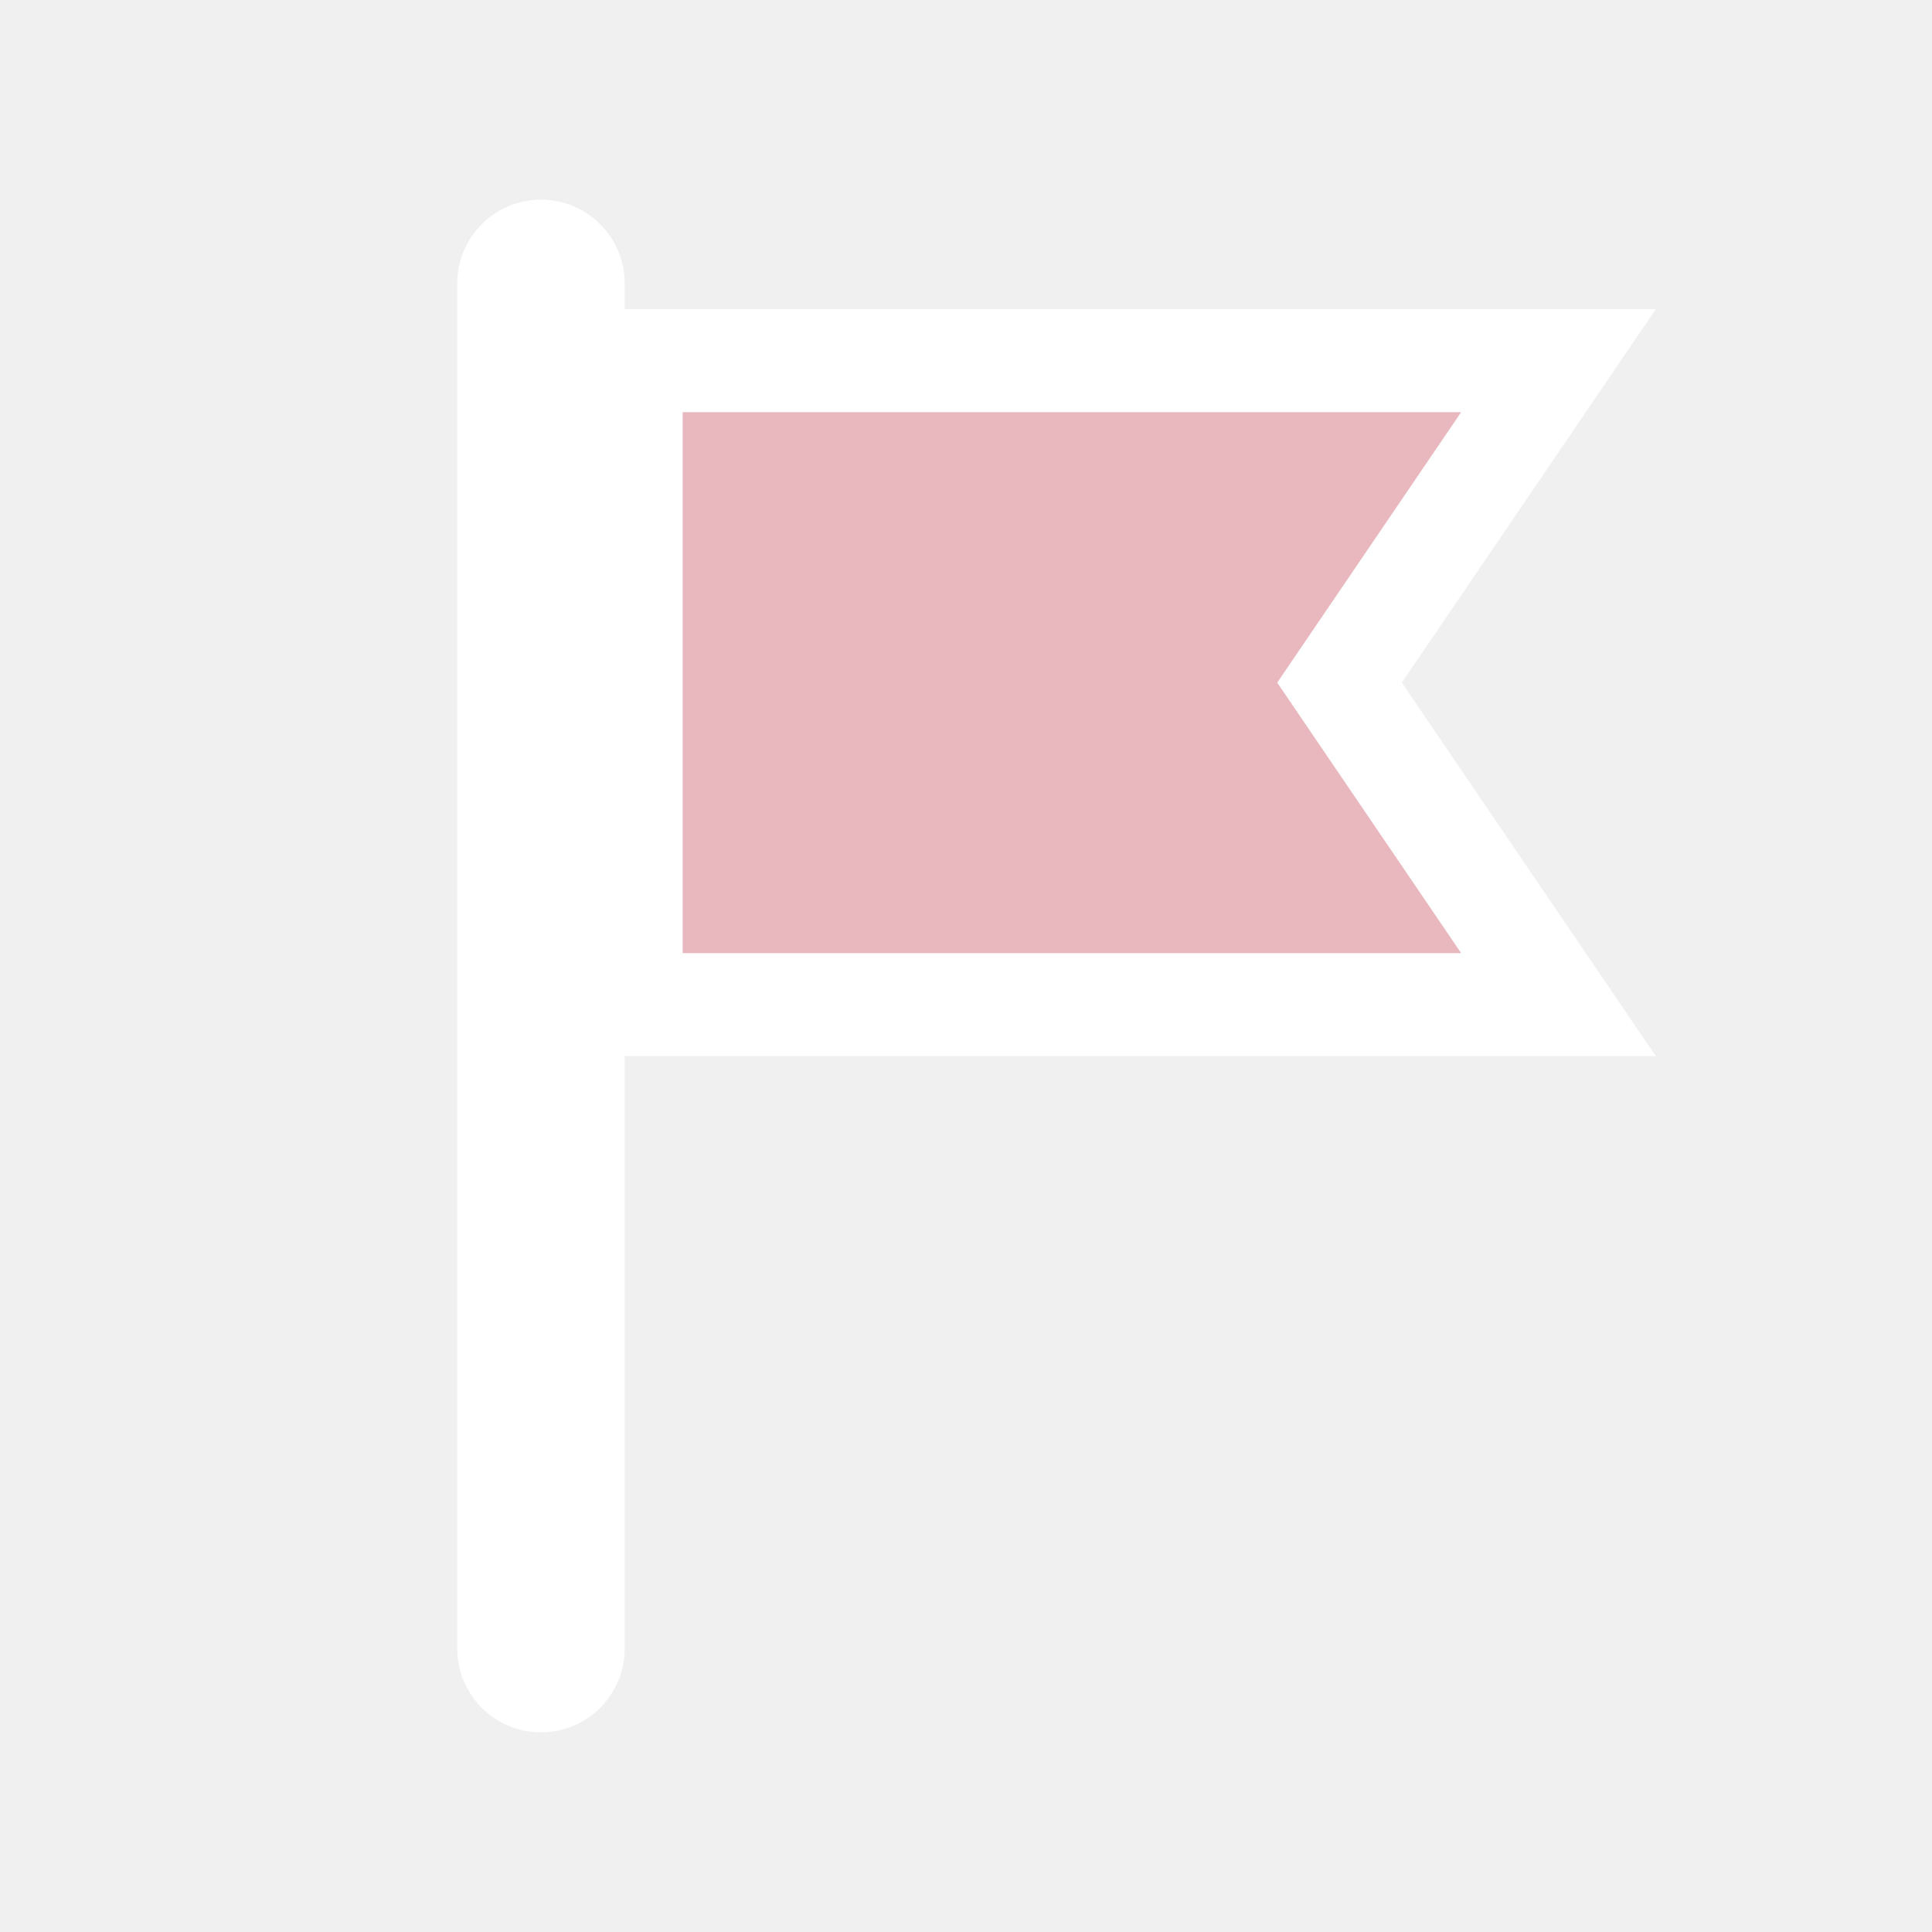
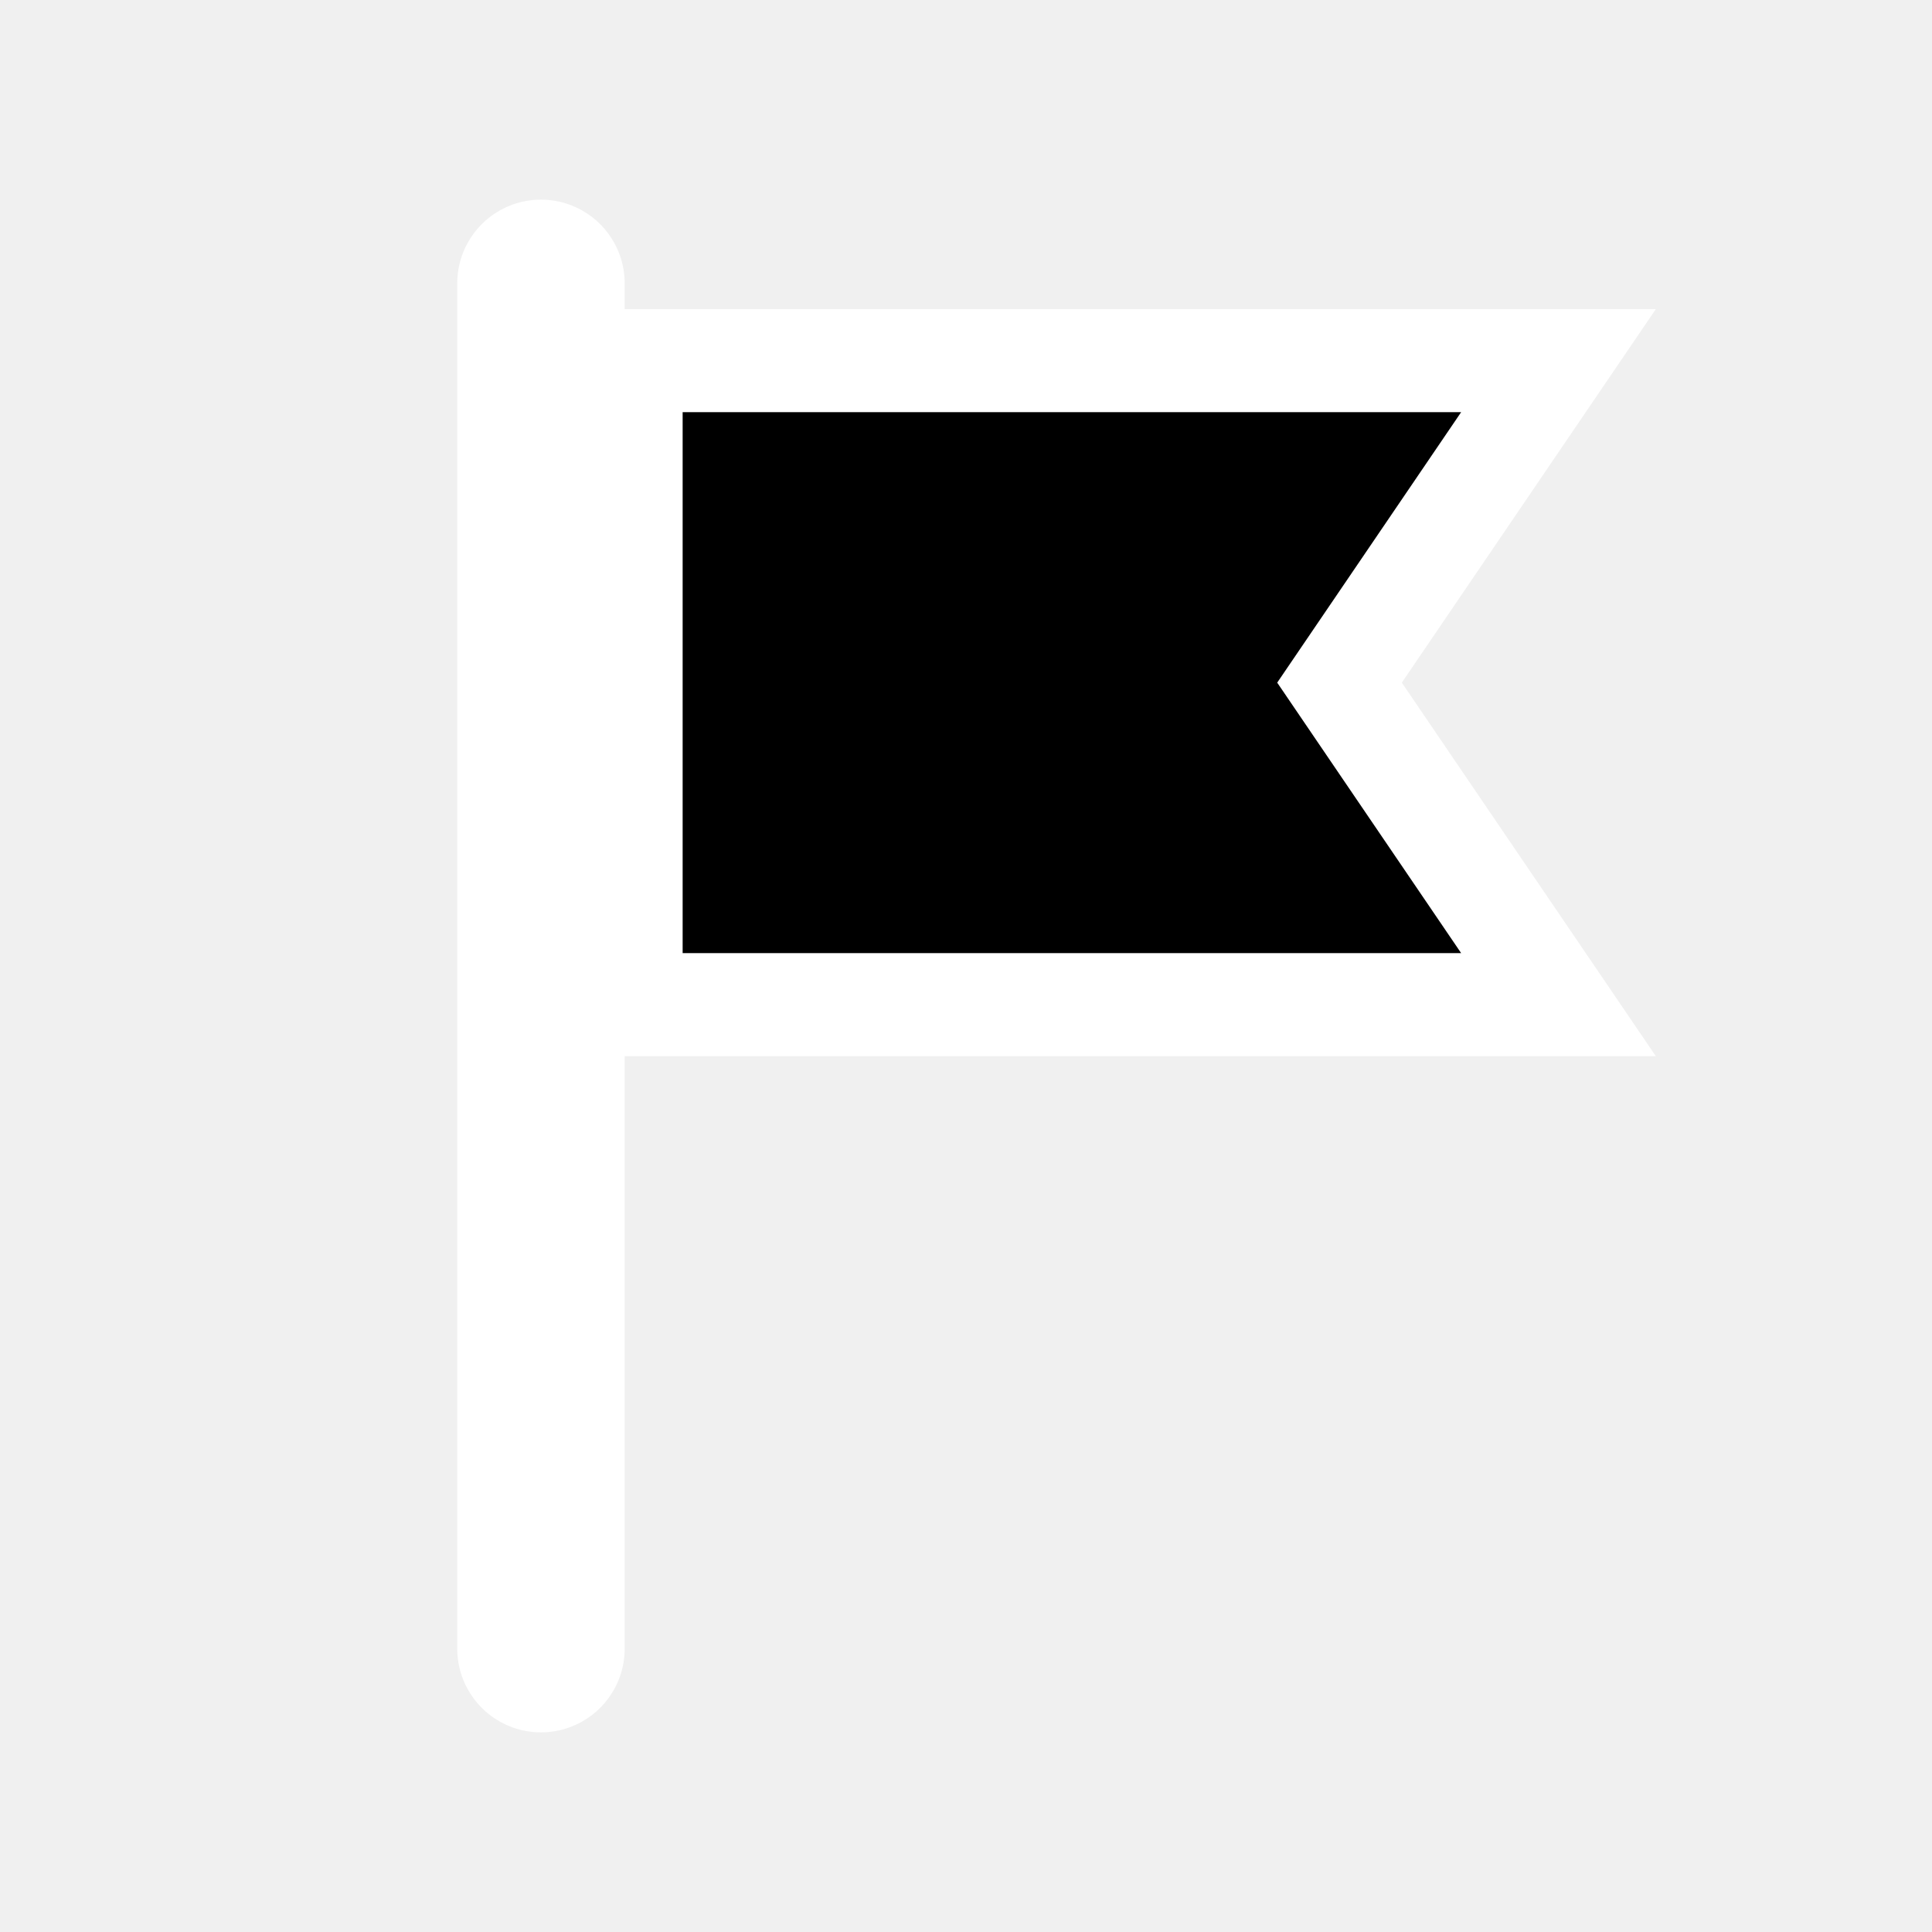
<svg xmlns="http://www.w3.org/2000/svg" width="15" height="15" viewBox="0 0 15 15">
  <path d="M4.2 2.2v10.6" fill="none" stroke="#ffffff" stroke-width="1.3" stroke-linecap="round" />
-   <path d="M4.9 2.8h7.2l-1.7 2.5 1.7 2.5H4.9z" fill="#e8b8be" stroke="#ffffff" stroke-width="0.8" />
+   <path d="M4.9 2.8h7.2l-1.7 2.5 1.7 2.5H4.9z" fill="currentColorPale" stroke="#ffffff" stroke-width="0.8" />
</svg>
